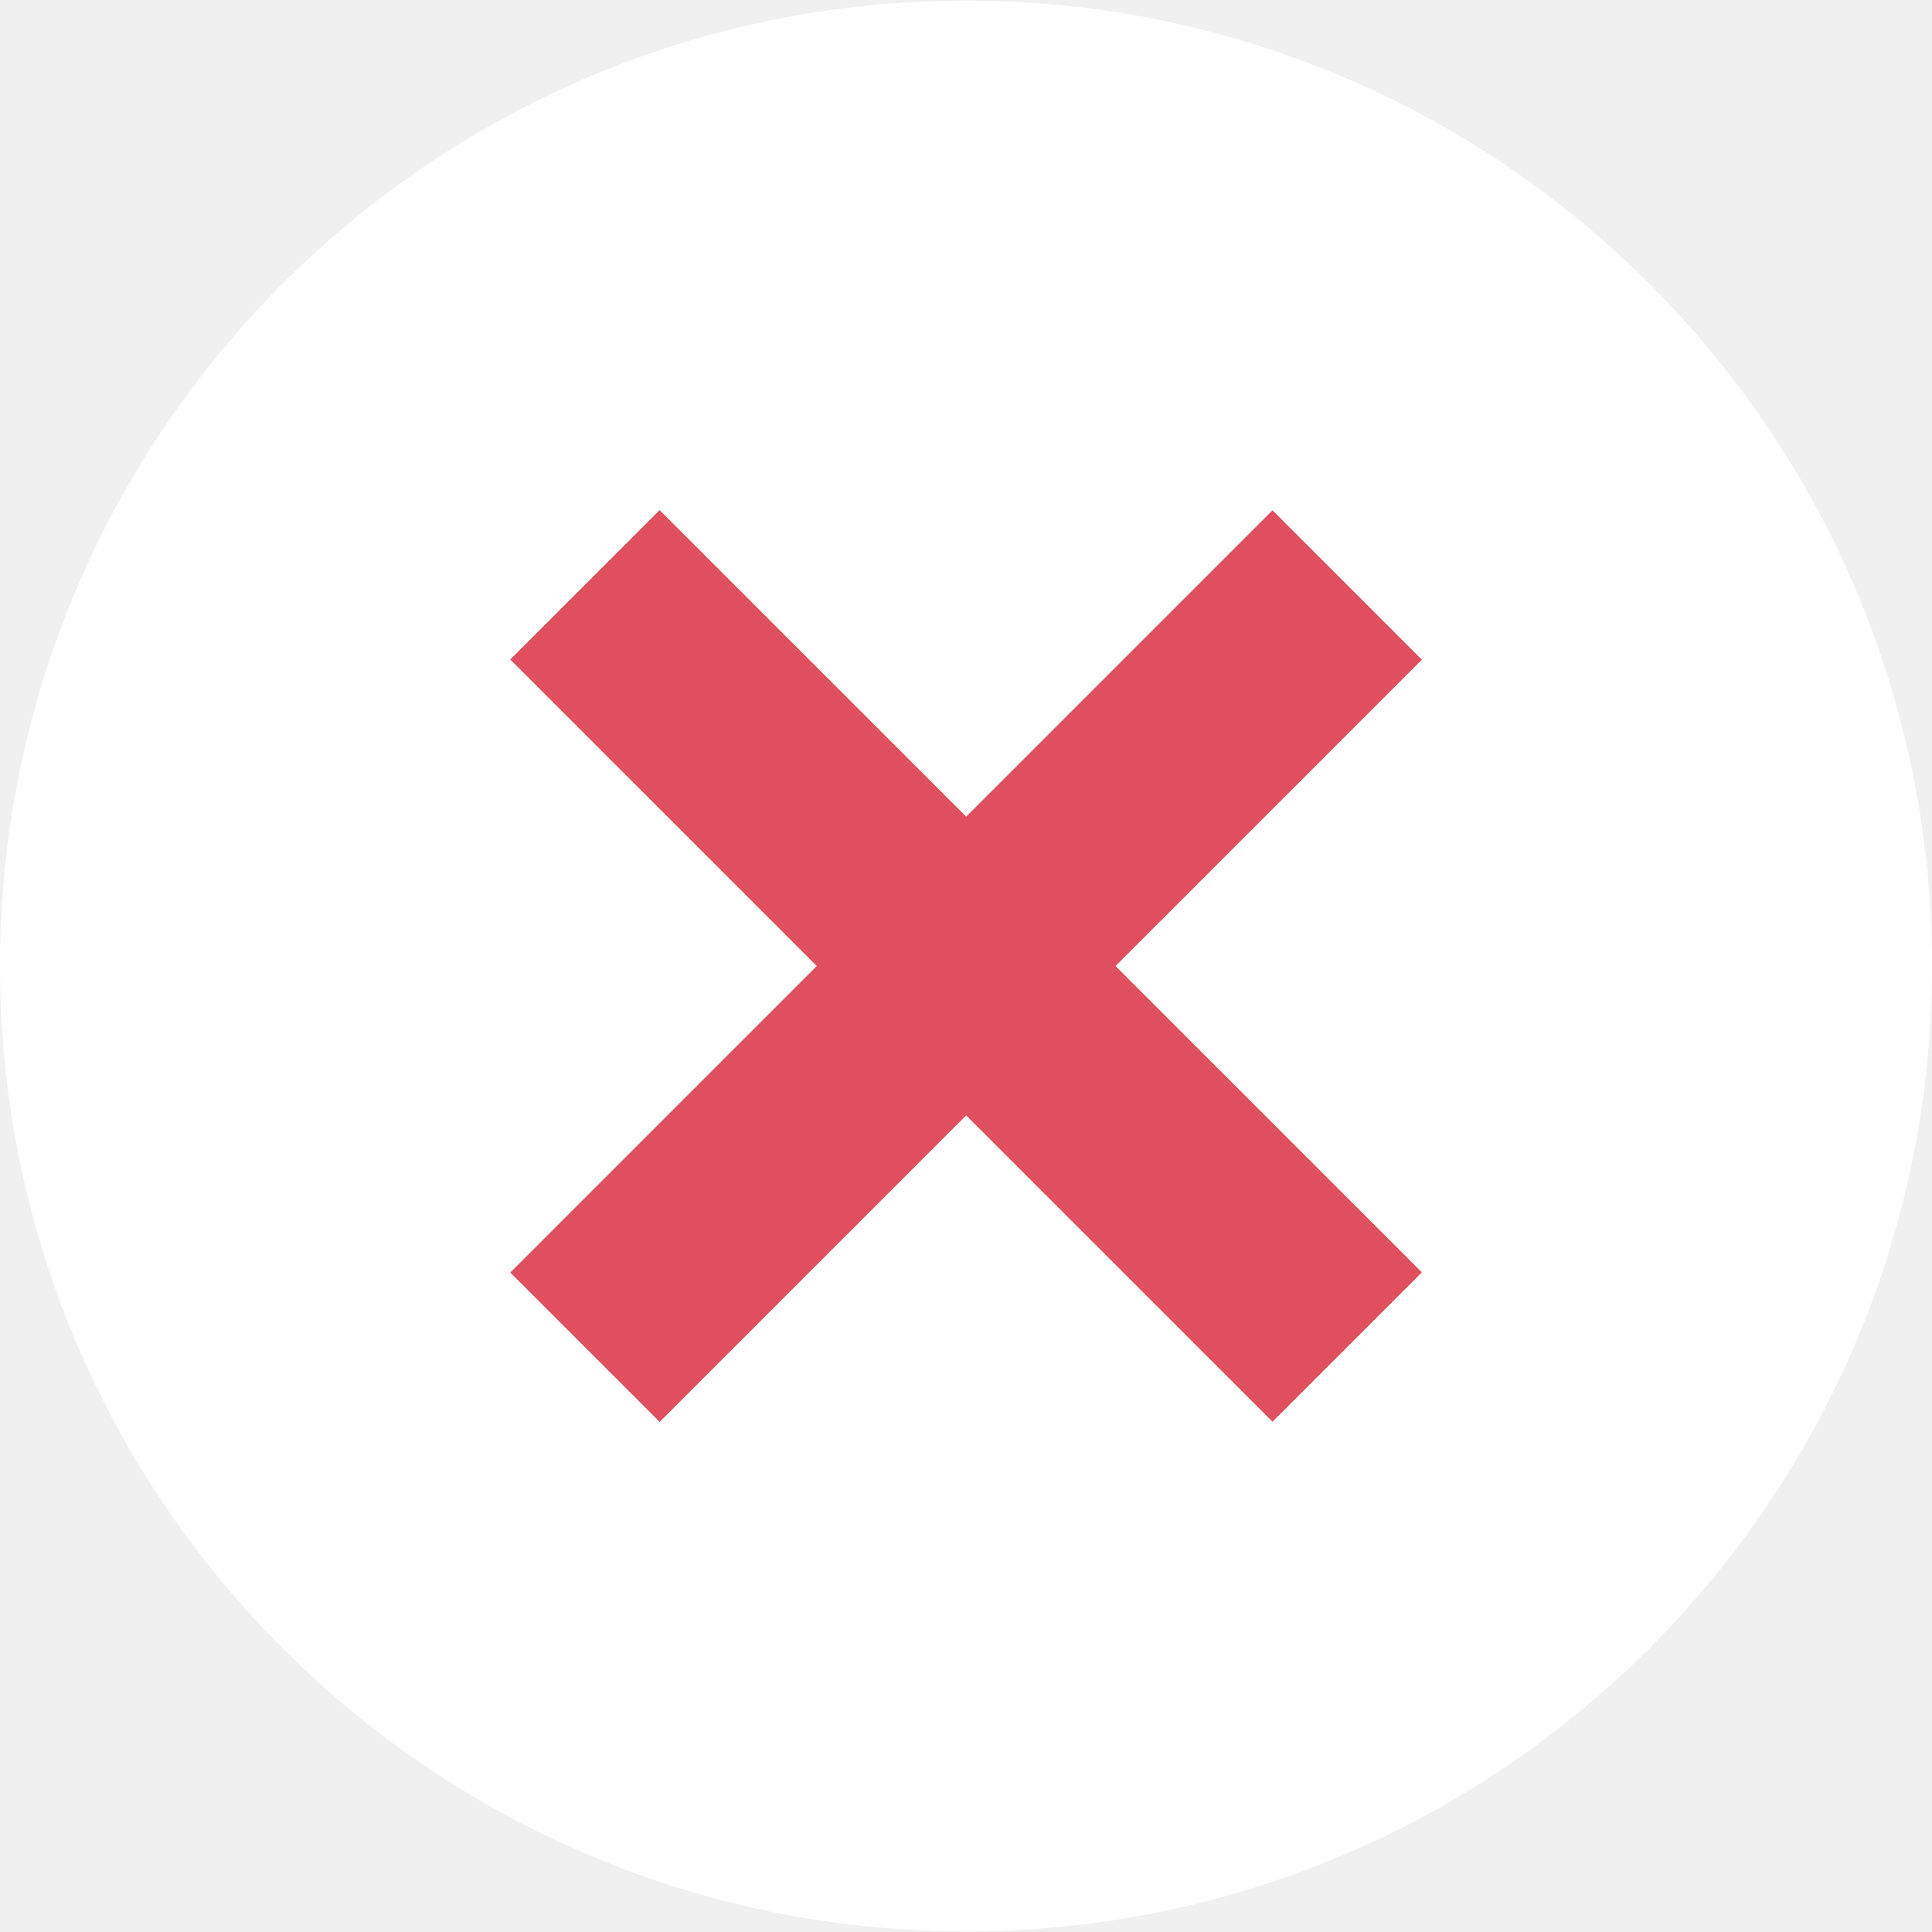
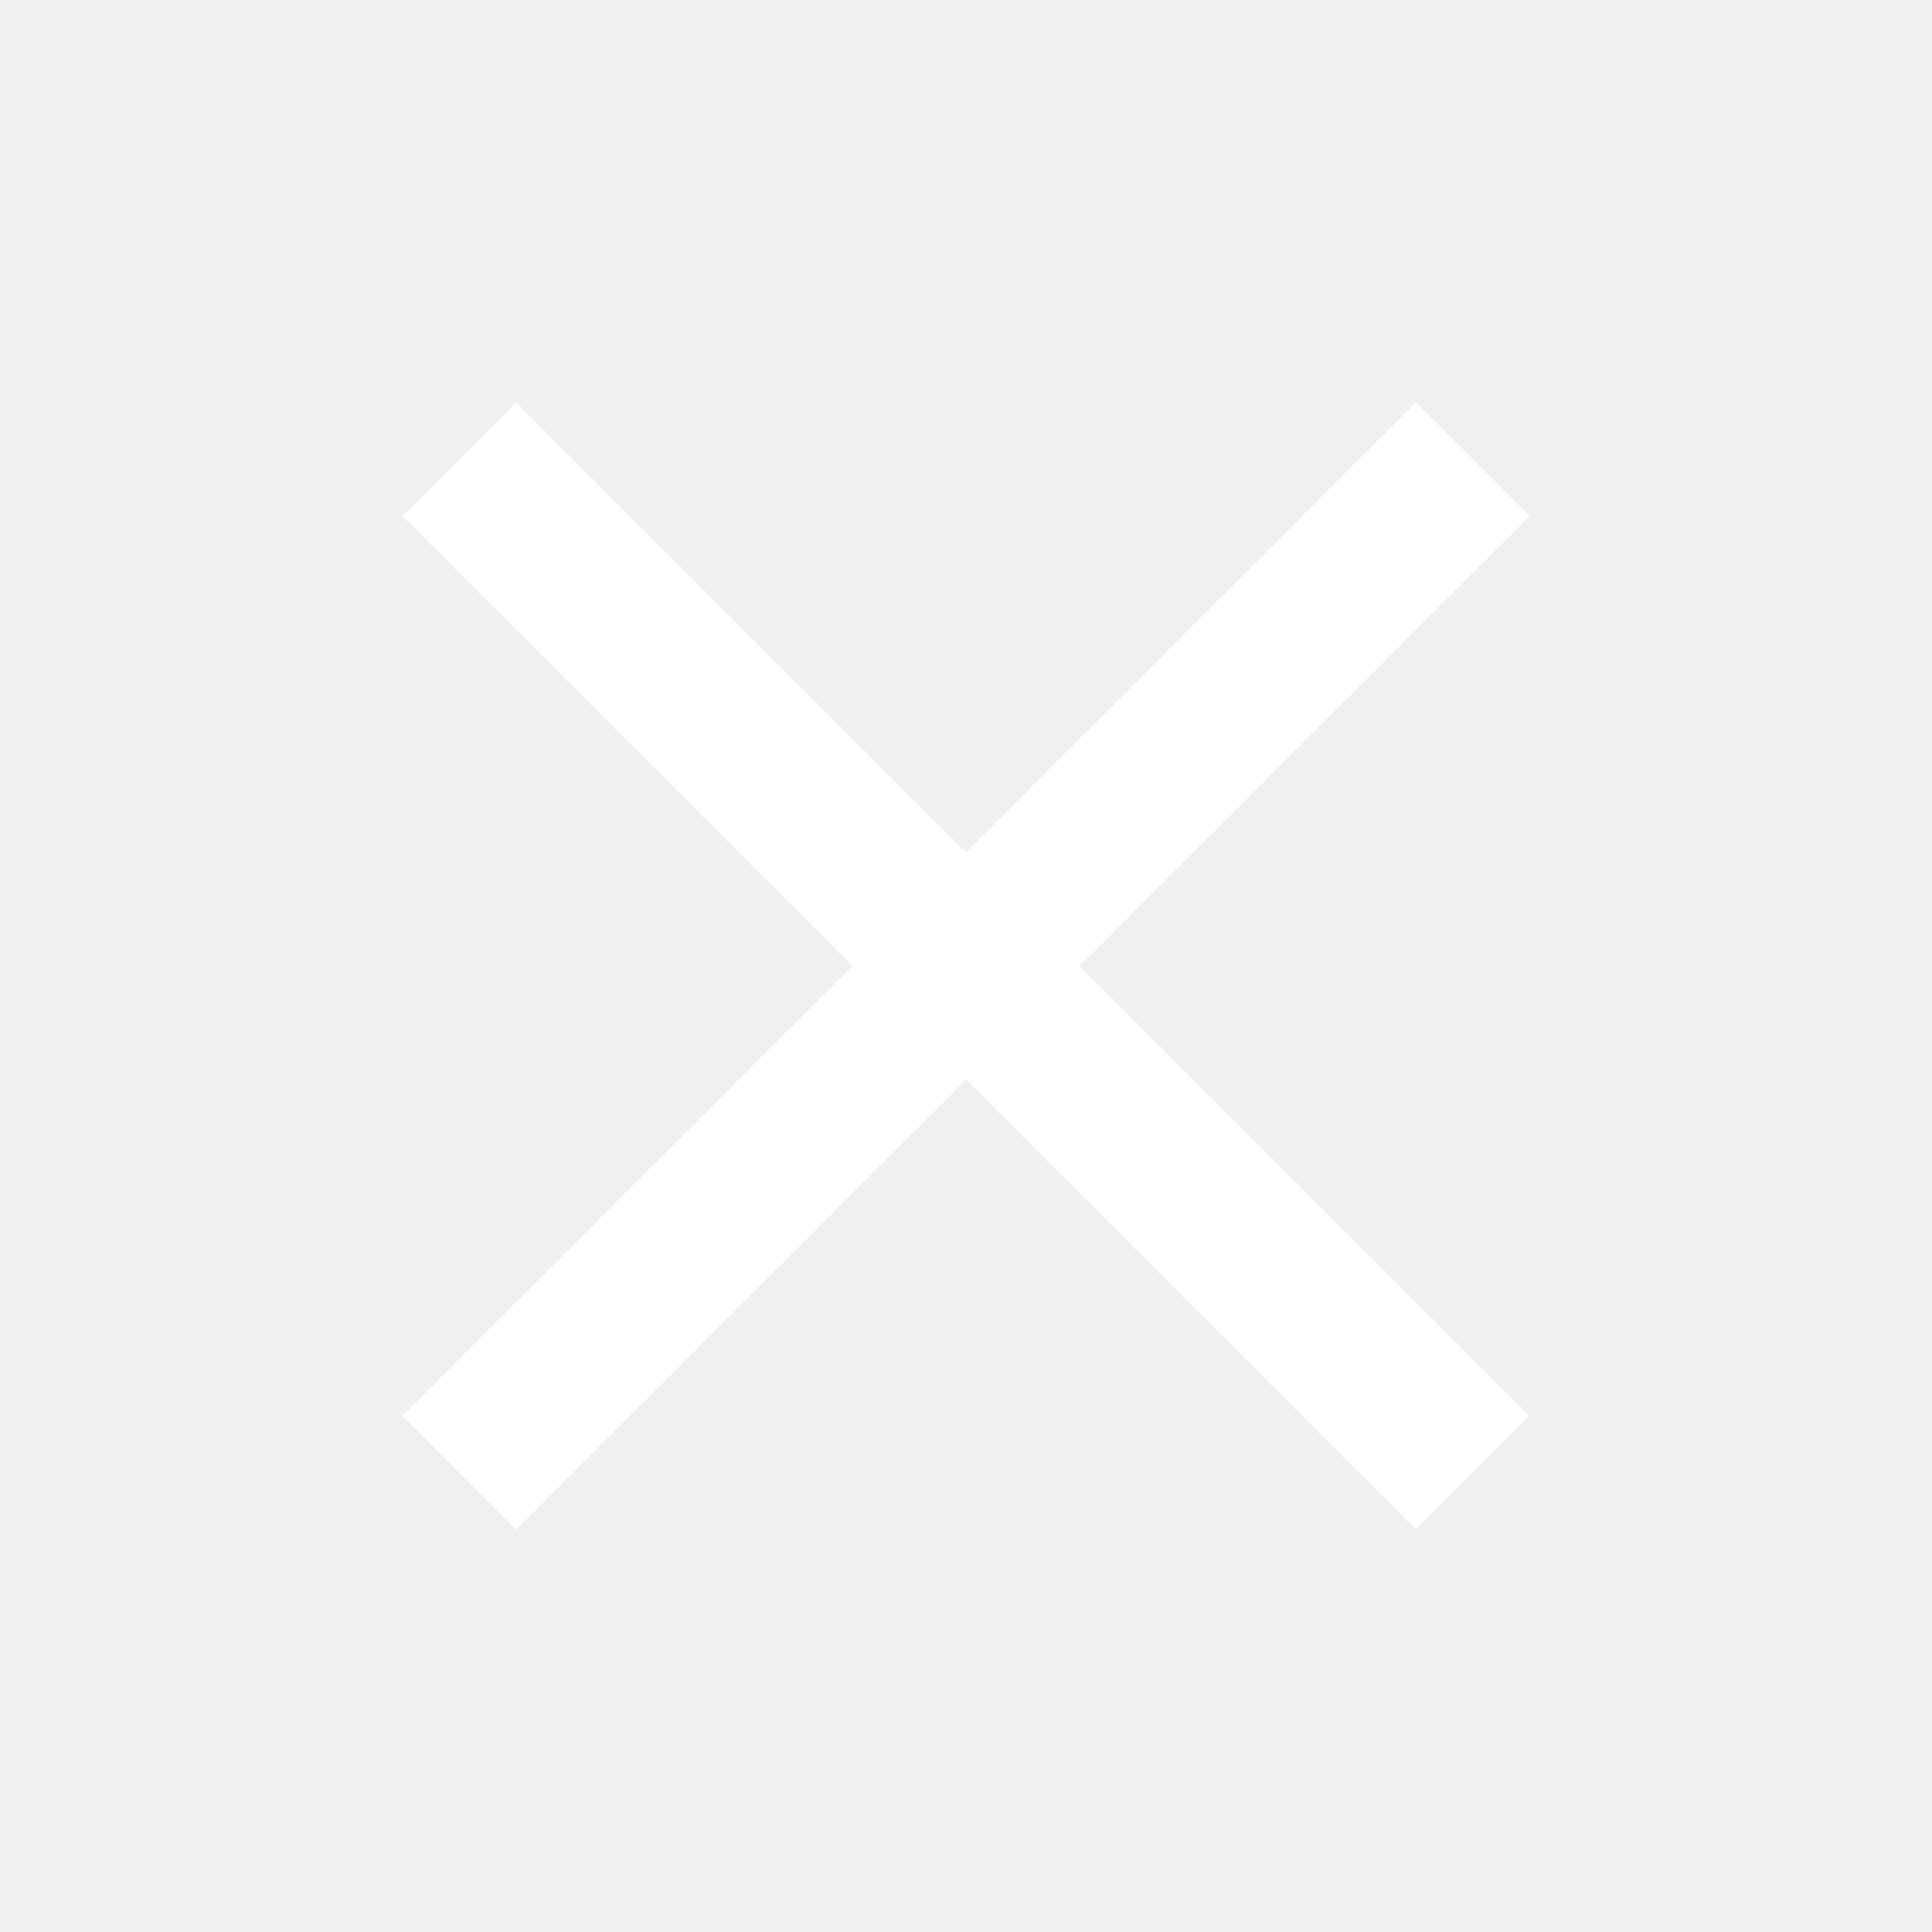
- <svg xmlns="http://www.w3.org/2000/svg" version="1.1" id="Layer_1" x="0px" y="0px" viewBox="0 0 512 512" style="enable-background:new 0 0 512 512;" xml:space="preserve" width="512px" height="512px" class="hovered-paths">
-   <g>
-     <ellipse style="fill:#FFFFFF" cx="256" cy="256" rx="256" ry="255.832" data-original="#E04F5F" class="" data-old_color="#E04F5F" />
-     <g transform="matrix(-0.7071 0.7071 -0.7071 -0.7071 77.26 32)">
-       <rect x="3.98" y="-427.615" style="fill:#E04F5F" width="55.992" height="285.672" data-original="#FFFFFF" class="active-path" data-old_color="#FFFFFF" />
-       <rect x="-110.828" y="-312.815" style="fill:#E04F5F" width="285.672" height="55.992" data-original="#FFFFFF" class="active-path" data-old_color="#FFFFFF" />
-     </g>
-   </g>
+ <svg xmlns="http://www.w3.org/2000/svg" height="24px" viewBox="0 0 24 24" width="24px" fill="#FFFFFF">
+   <path d="M0 0h24v24H0V0z" fill="none" />
+   <path d="M19 6.41L17.59 5 12 10.59 6.41 5 5 6.41 10.59 12 5 17.59 6.41 19 12 13.41 17.59 19 19 17.59 13.41 12 19 6.41z" />
</svg>
